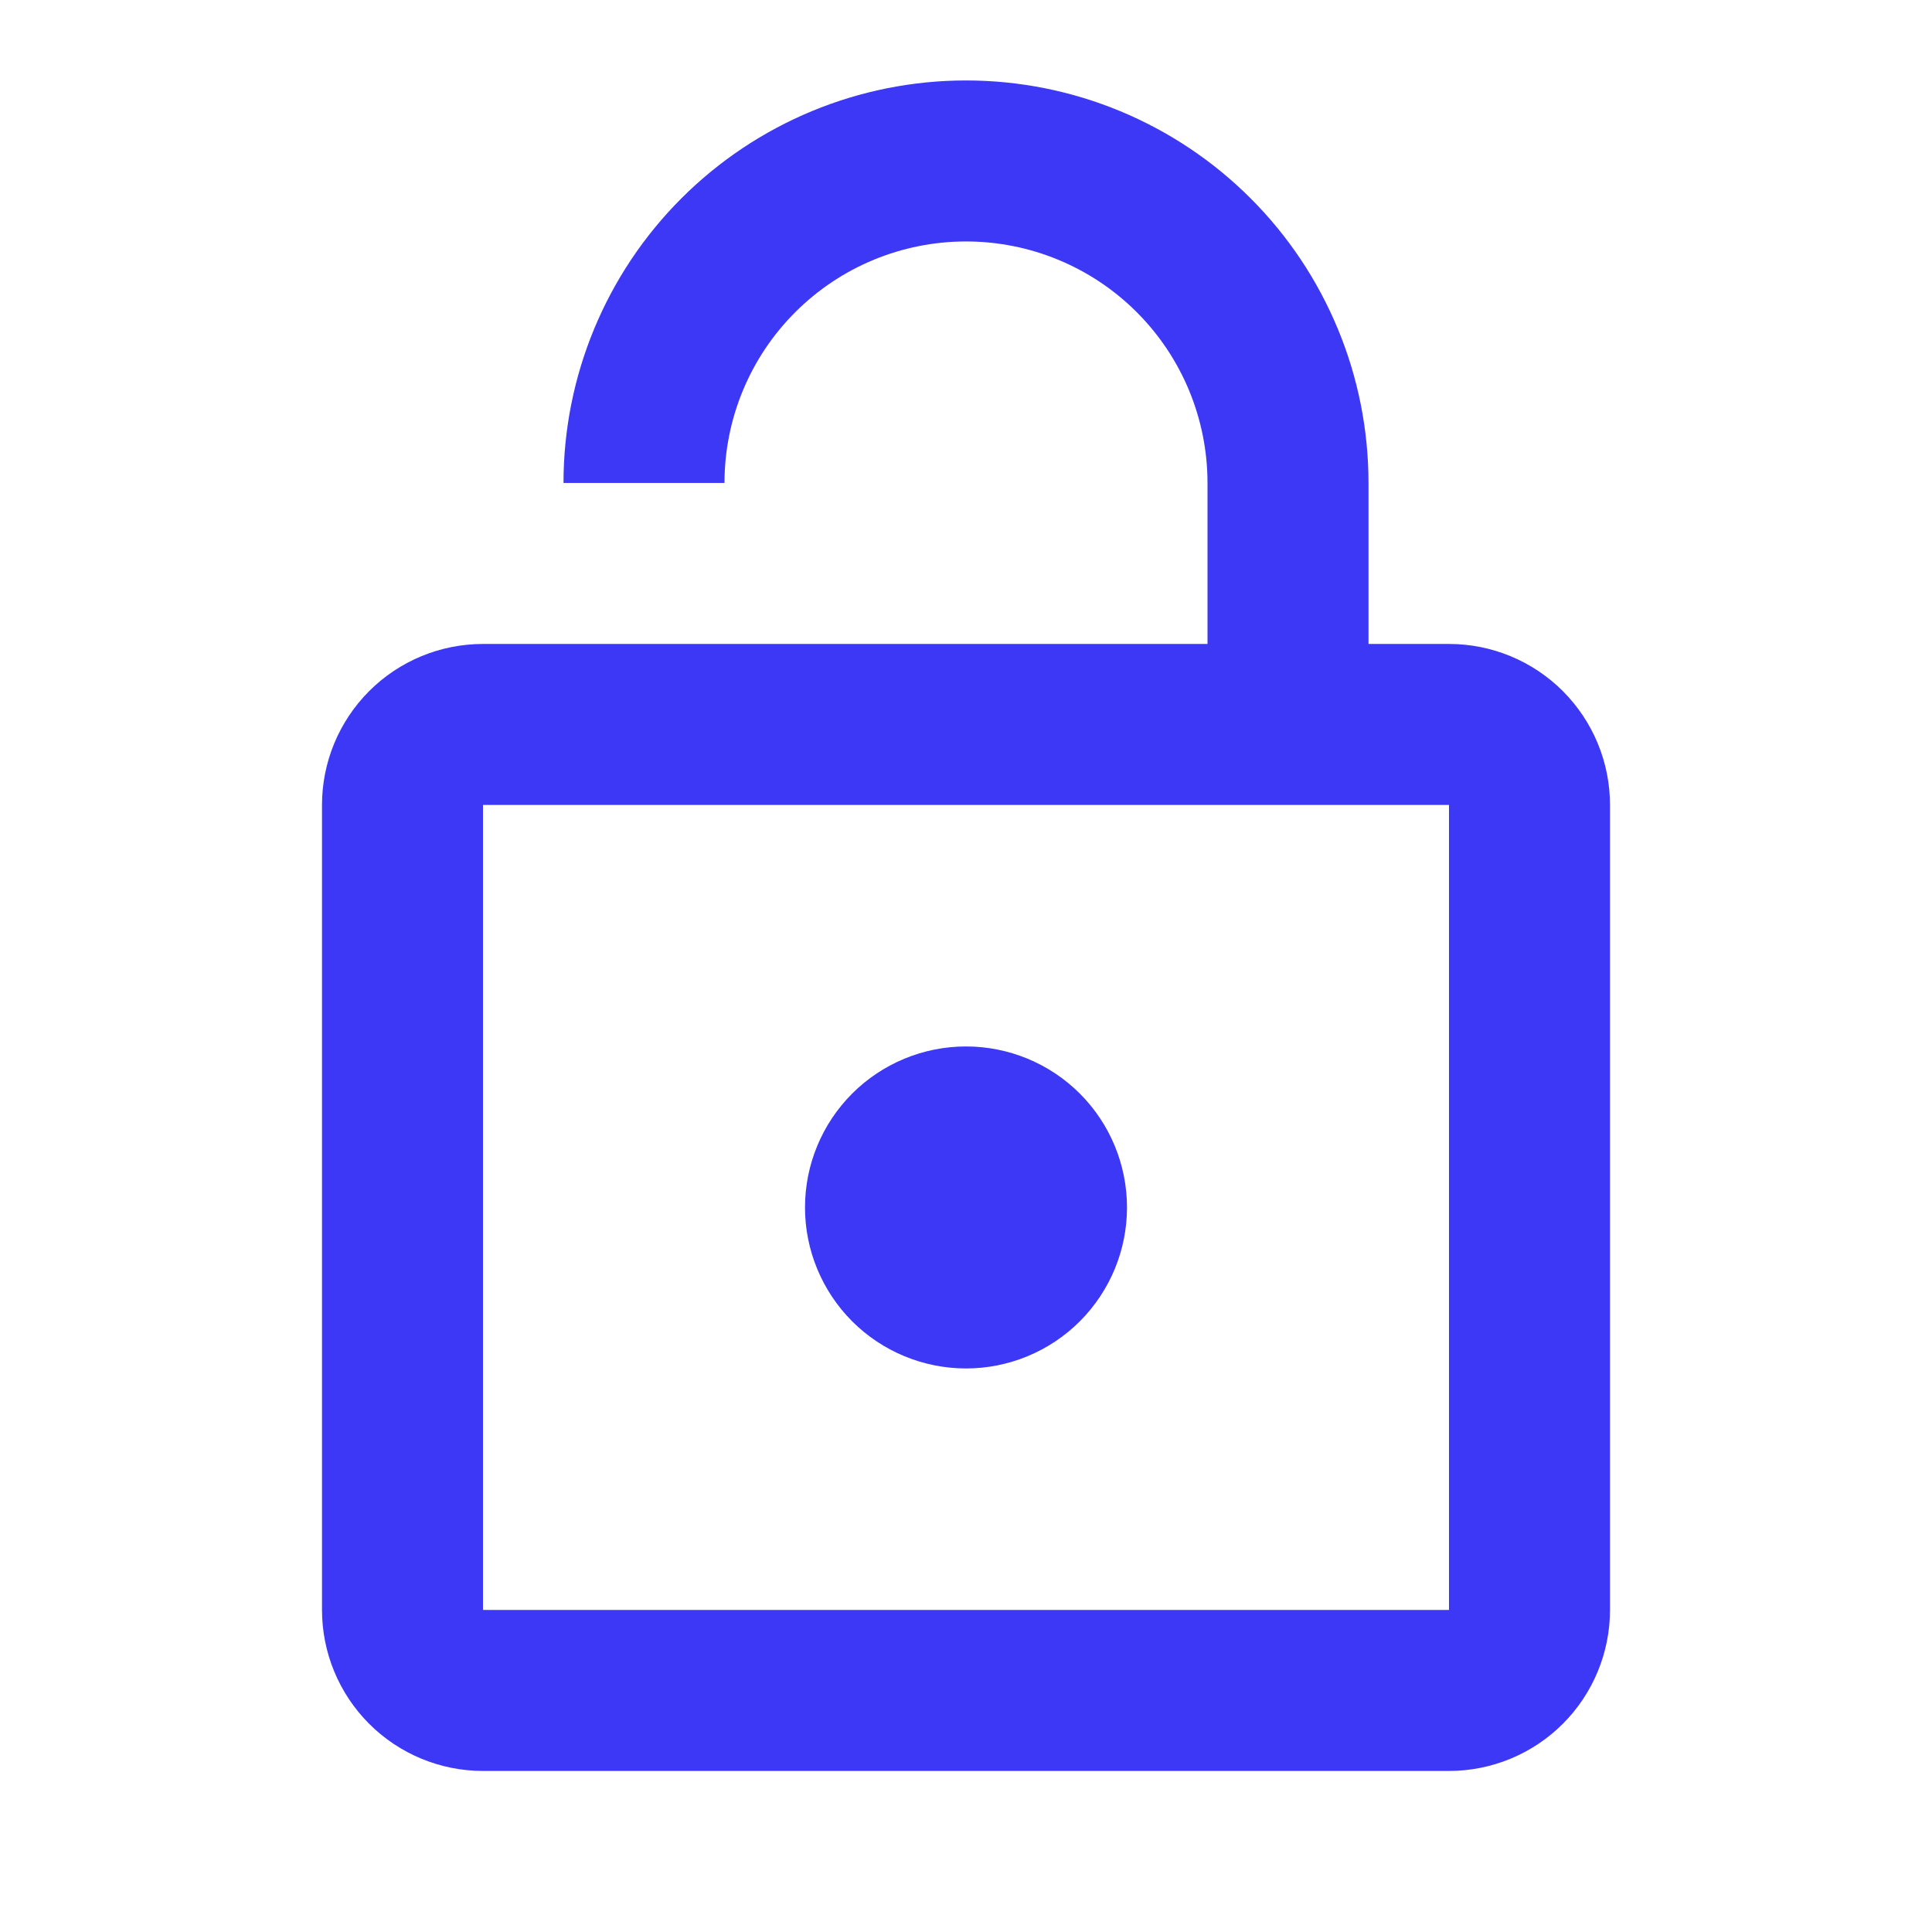
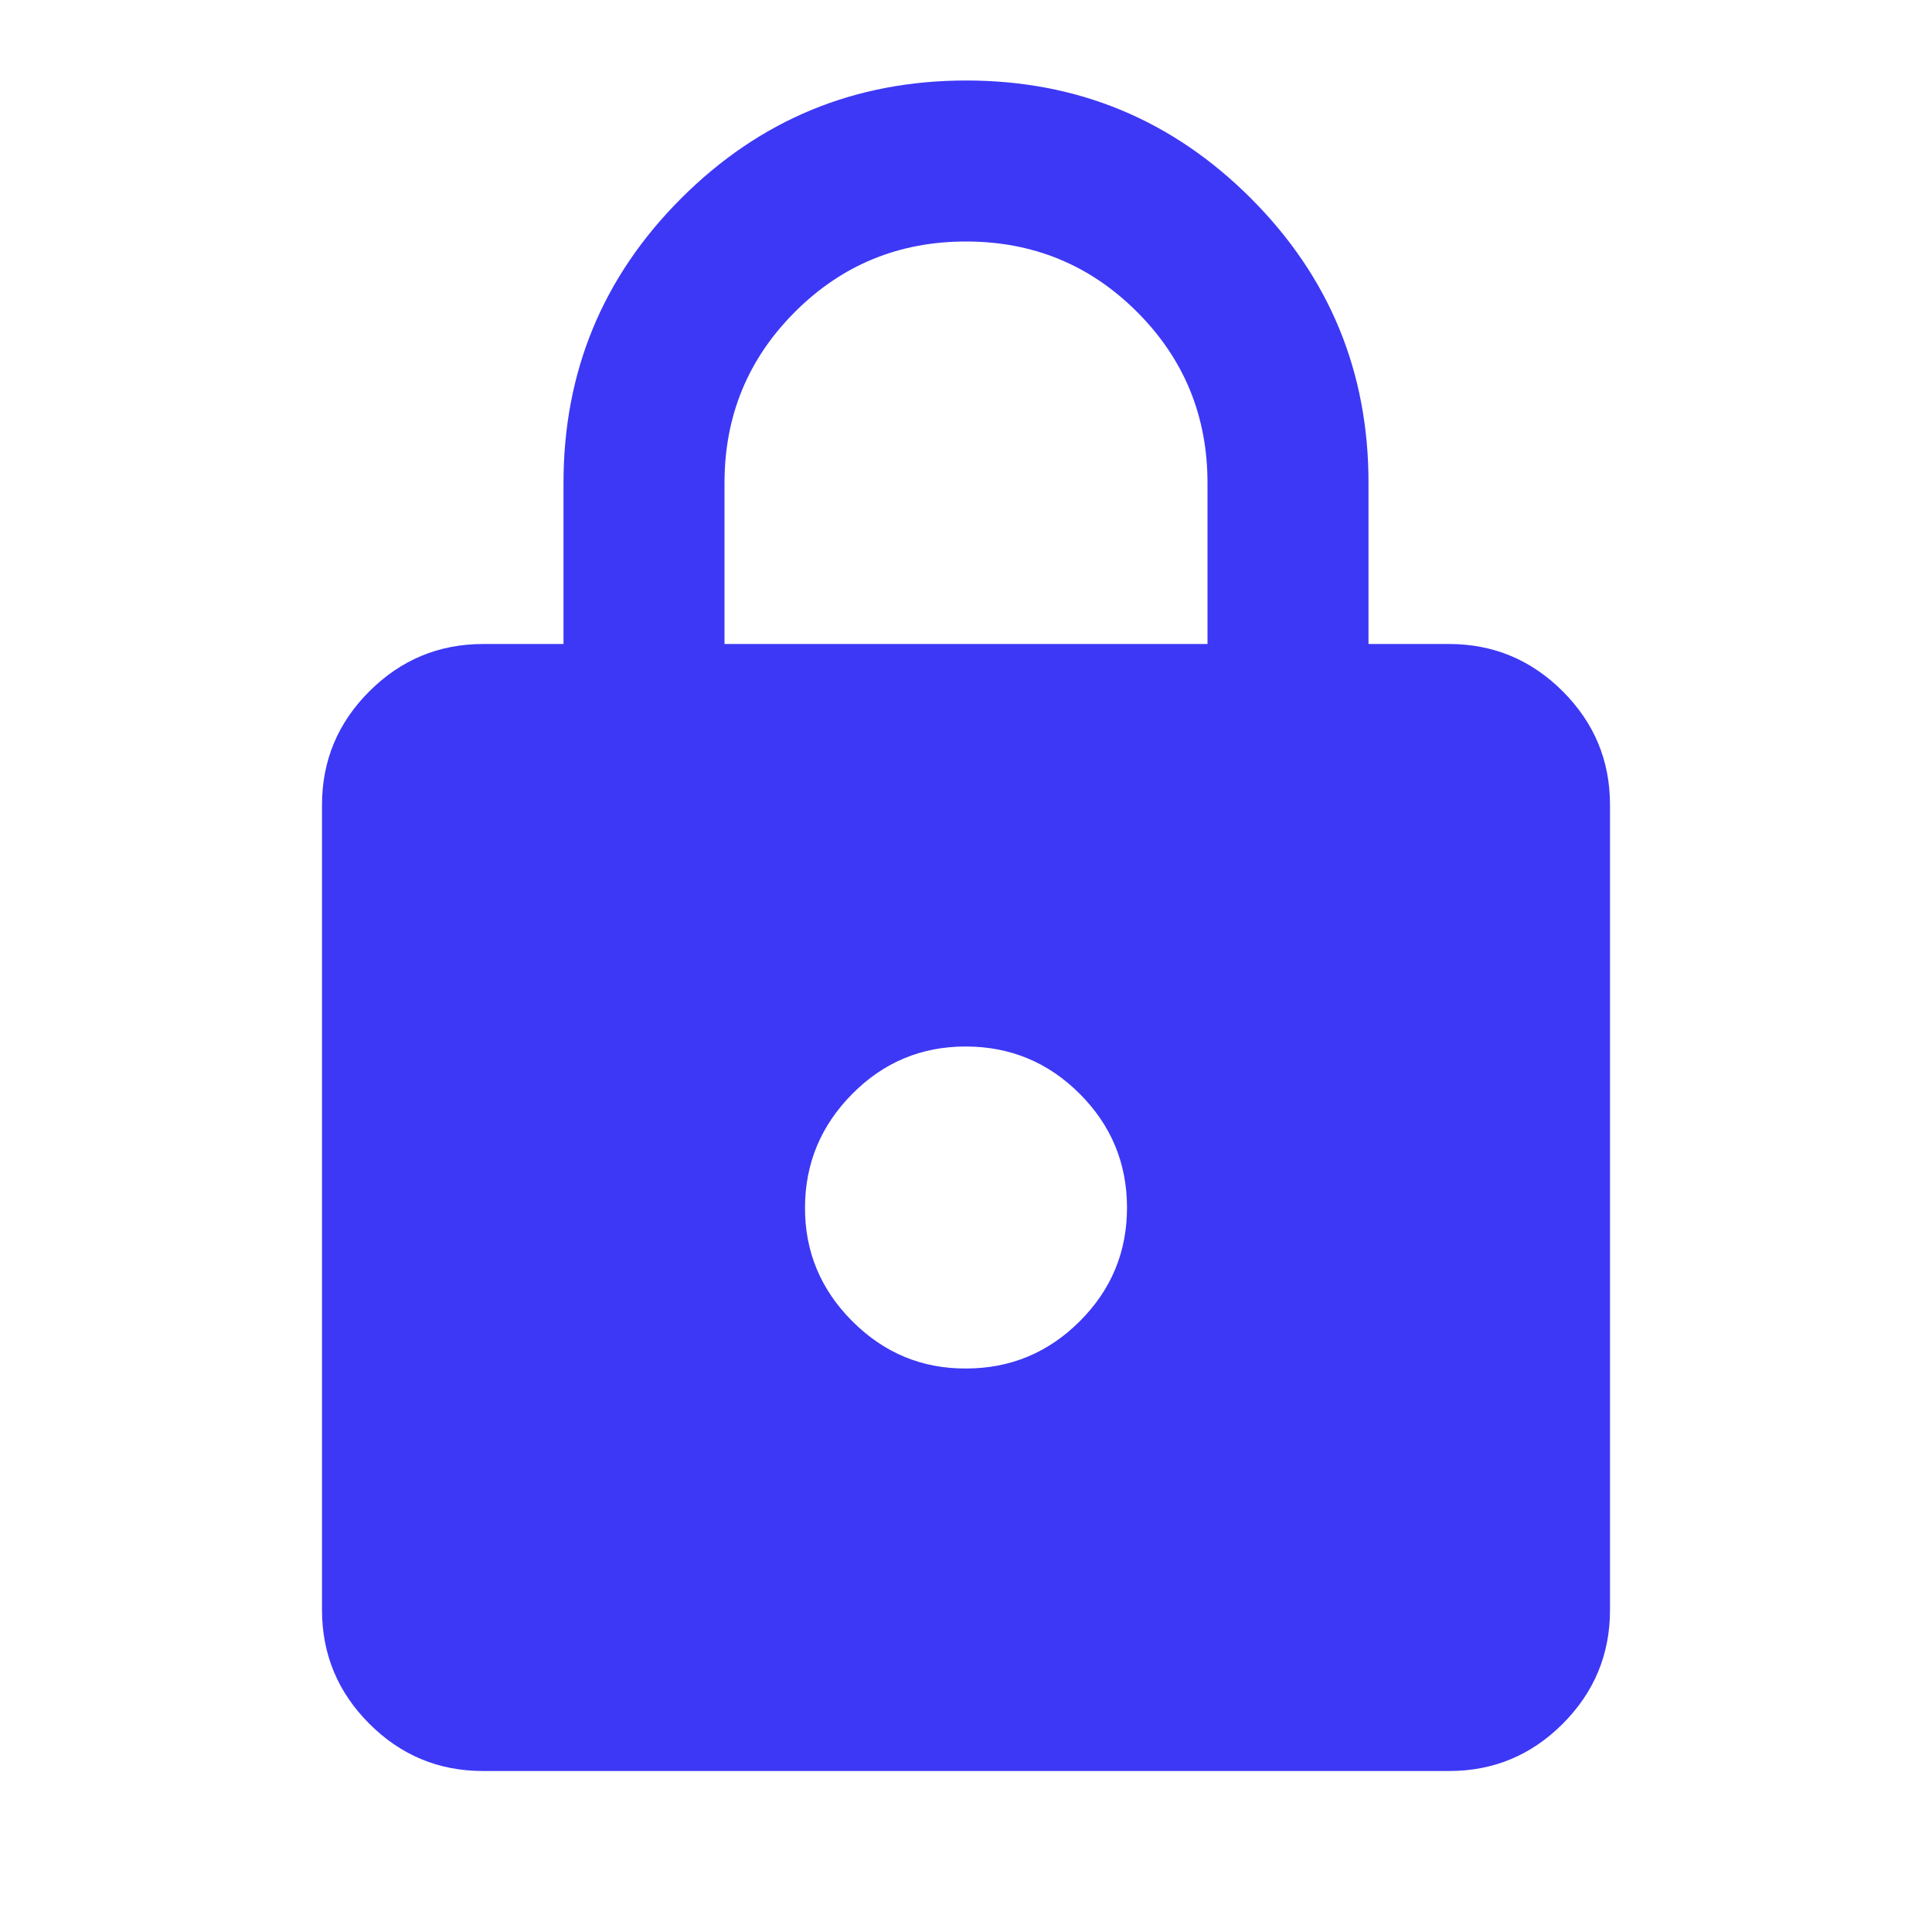
<svg xmlns="http://www.w3.org/2000/svg" width="42" height="42" viewBox="0 0 42 42" fill="none">
-   <path d="M31.5 34.999V17.499H10.5V34.999H31.5ZM31.5 13.999C32.428 13.999 33.319 14.368 33.975 15.024C34.631 15.681 35 16.571 35 17.499V34.999C35 35.927 34.631 36.818 33.975 37.474C33.319 38.13 32.428 38.499 31.5 38.499H10.5C9.572 38.499 8.681 38.13 8.025 37.474C7.369 36.818 7 35.927 7 34.999V17.499C7 16.571 7.369 15.681 8.025 15.024C8.681 14.368 9.572 13.999 10.5 13.999H26.25V10.499C26.25 9.107 25.697 7.771 24.712 6.787C23.728 5.802 22.392 5.249 21 5.249C19.608 5.249 18.272 5.802 17.288 6.787C16.303 7.771 15.75 9.107 15.75 10.499H12.25C12.25 8.178 13.172 5.953 14.813 4.312C16.454 2.671 18.679 1.749 21 1.749C22.149 1.749 23.287 1.975 24.349 2.415C25.41 2.855 26.375 3.499 27.187 4.312C28 5.124 28.644 6.089 29.084 7.151C29.524 8.212 29.75 9.35 29.75 10.499V13.999H31.5ZM21 29.749C20.072 29.749 19.181 29.38 18.525 28.724C17.869 28.067 17.5 27.177 17.5 26.249C17.5 25.321 17.869 24.43 18.525 23.774C19.181 23.118 20.072 22.749 21 22.749C21.928 22.749 22.819 23.118 23.475 23.774C24.131 24.43 24.5 25.321 24.5 26.249C24.5 27.177 24.131 28.067 23.475 28.724C22.819 29.38 21.928 29.749 21 29.749Z" fill="#3D38F5" />
+   <path d="M10.5 38.5C9.537 38.5 8.714 38.158 8.029 37.473C7.344 36.788 7.001 35.964 7 35V17.5C7 16.538 7.343 15.714 8.029 15.029C8.715 14.344 9.539 14.001 10.5 14H12.25V10.5C12.25 8.079 13.103 6.016 14.81 4.31C16.517 2.605 18.58 1.751 21 1.75C23.42 1.749 25.483 2.602 27.192 4.31C28.899 6.018 29.752 8.082 29.75 10.5V14H31.5C32.462 14 33.287 14.343 33.973 15.029C34.659 15.715 35.001 16.539 35 17.5V35C35 35.962 34.658 36.787 33.973 37.473C33.288 38.159 32.464 38.501 31.5 38.5H10.5ZM21 29.75C21.962 29.75 22.787 29.408 23.473 28.723C24.159 28.038 24.501 27.214 24.5 26.25C24.499 25.286 24.156 24.463 23.473 23.779C22.789 23.095 21.965 22.752 21 22.75C20.035 22.748 19.212 23.091 18.529 23.779C17.846 24.467 17.503 25.291 17.5 26.25C17.497 27.209 17.84 28.033 18.529 28.723C19.218 29.412 20.042 29.755 21 29.75ZM15.75 14H26.25V10.5C26.25 9.042 25.74 7.802 24.719 6.781C23.698 5.76 22.458 5.25 21 5.25C19.542 5.25 18.302 5.76 17.281 6.781C16.26 7.802 15.75 9.042 15.75 10.5V14Z" fill="#3D38F5" />
</svg>
